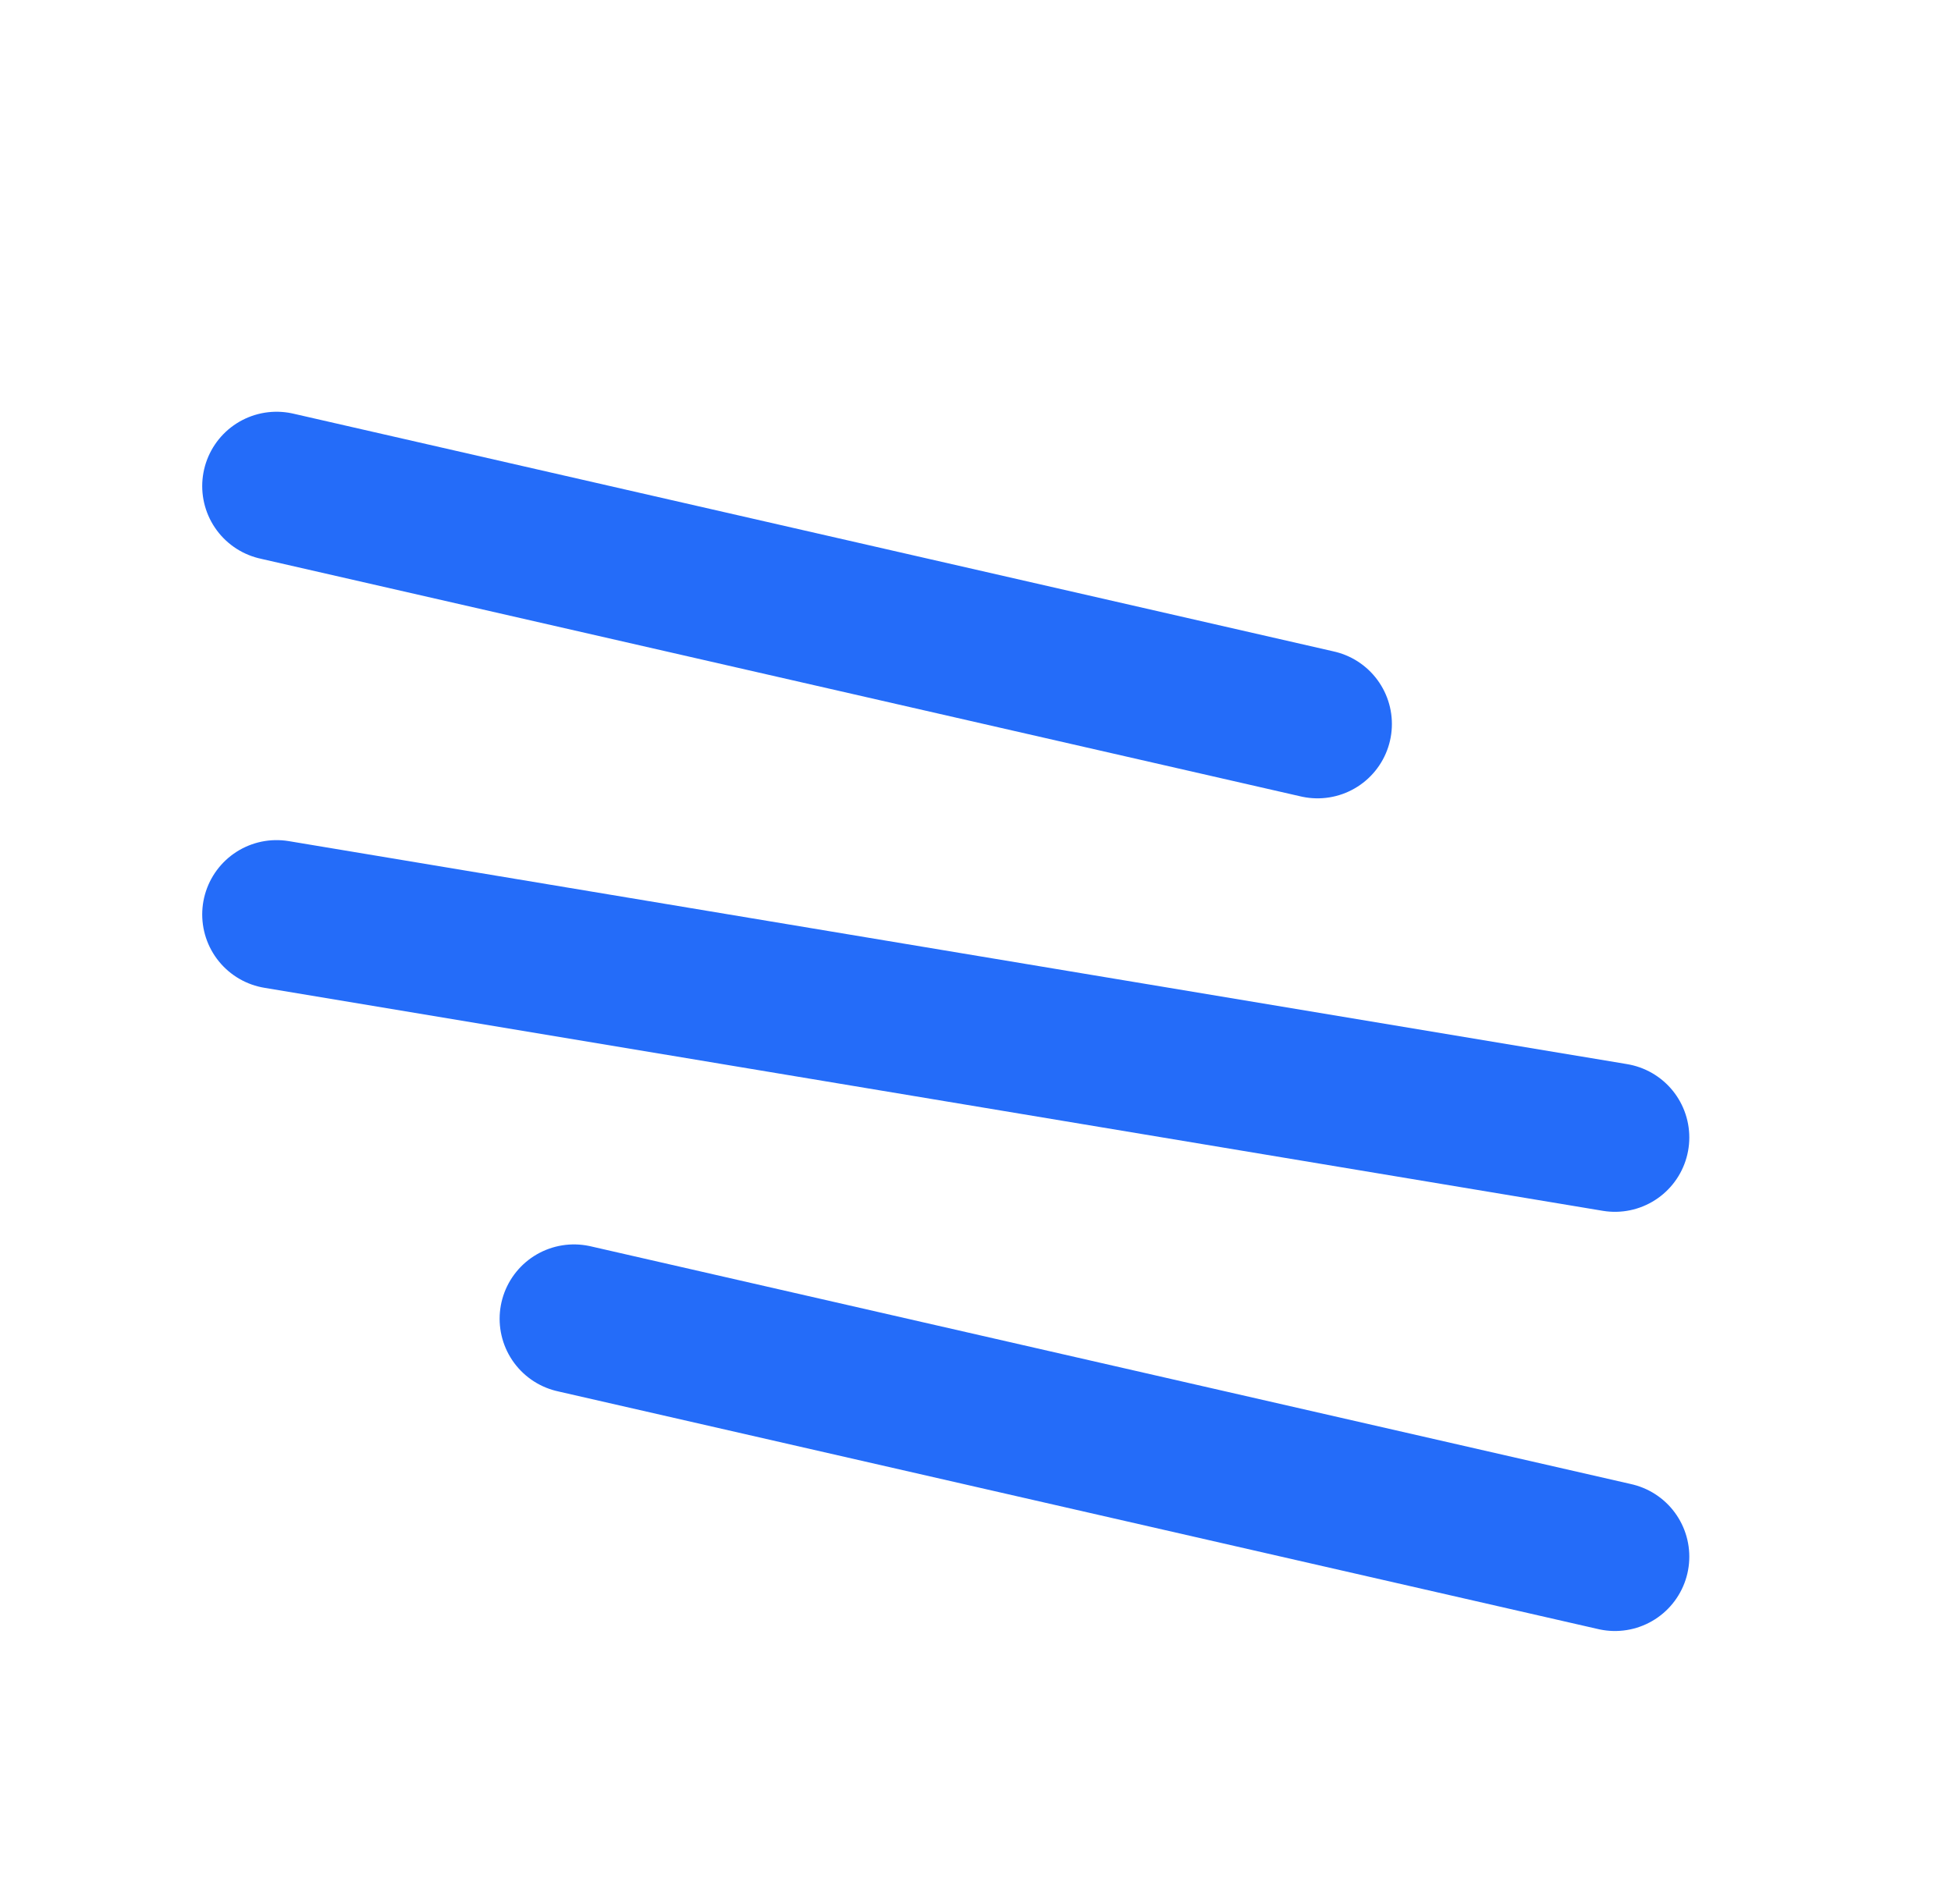
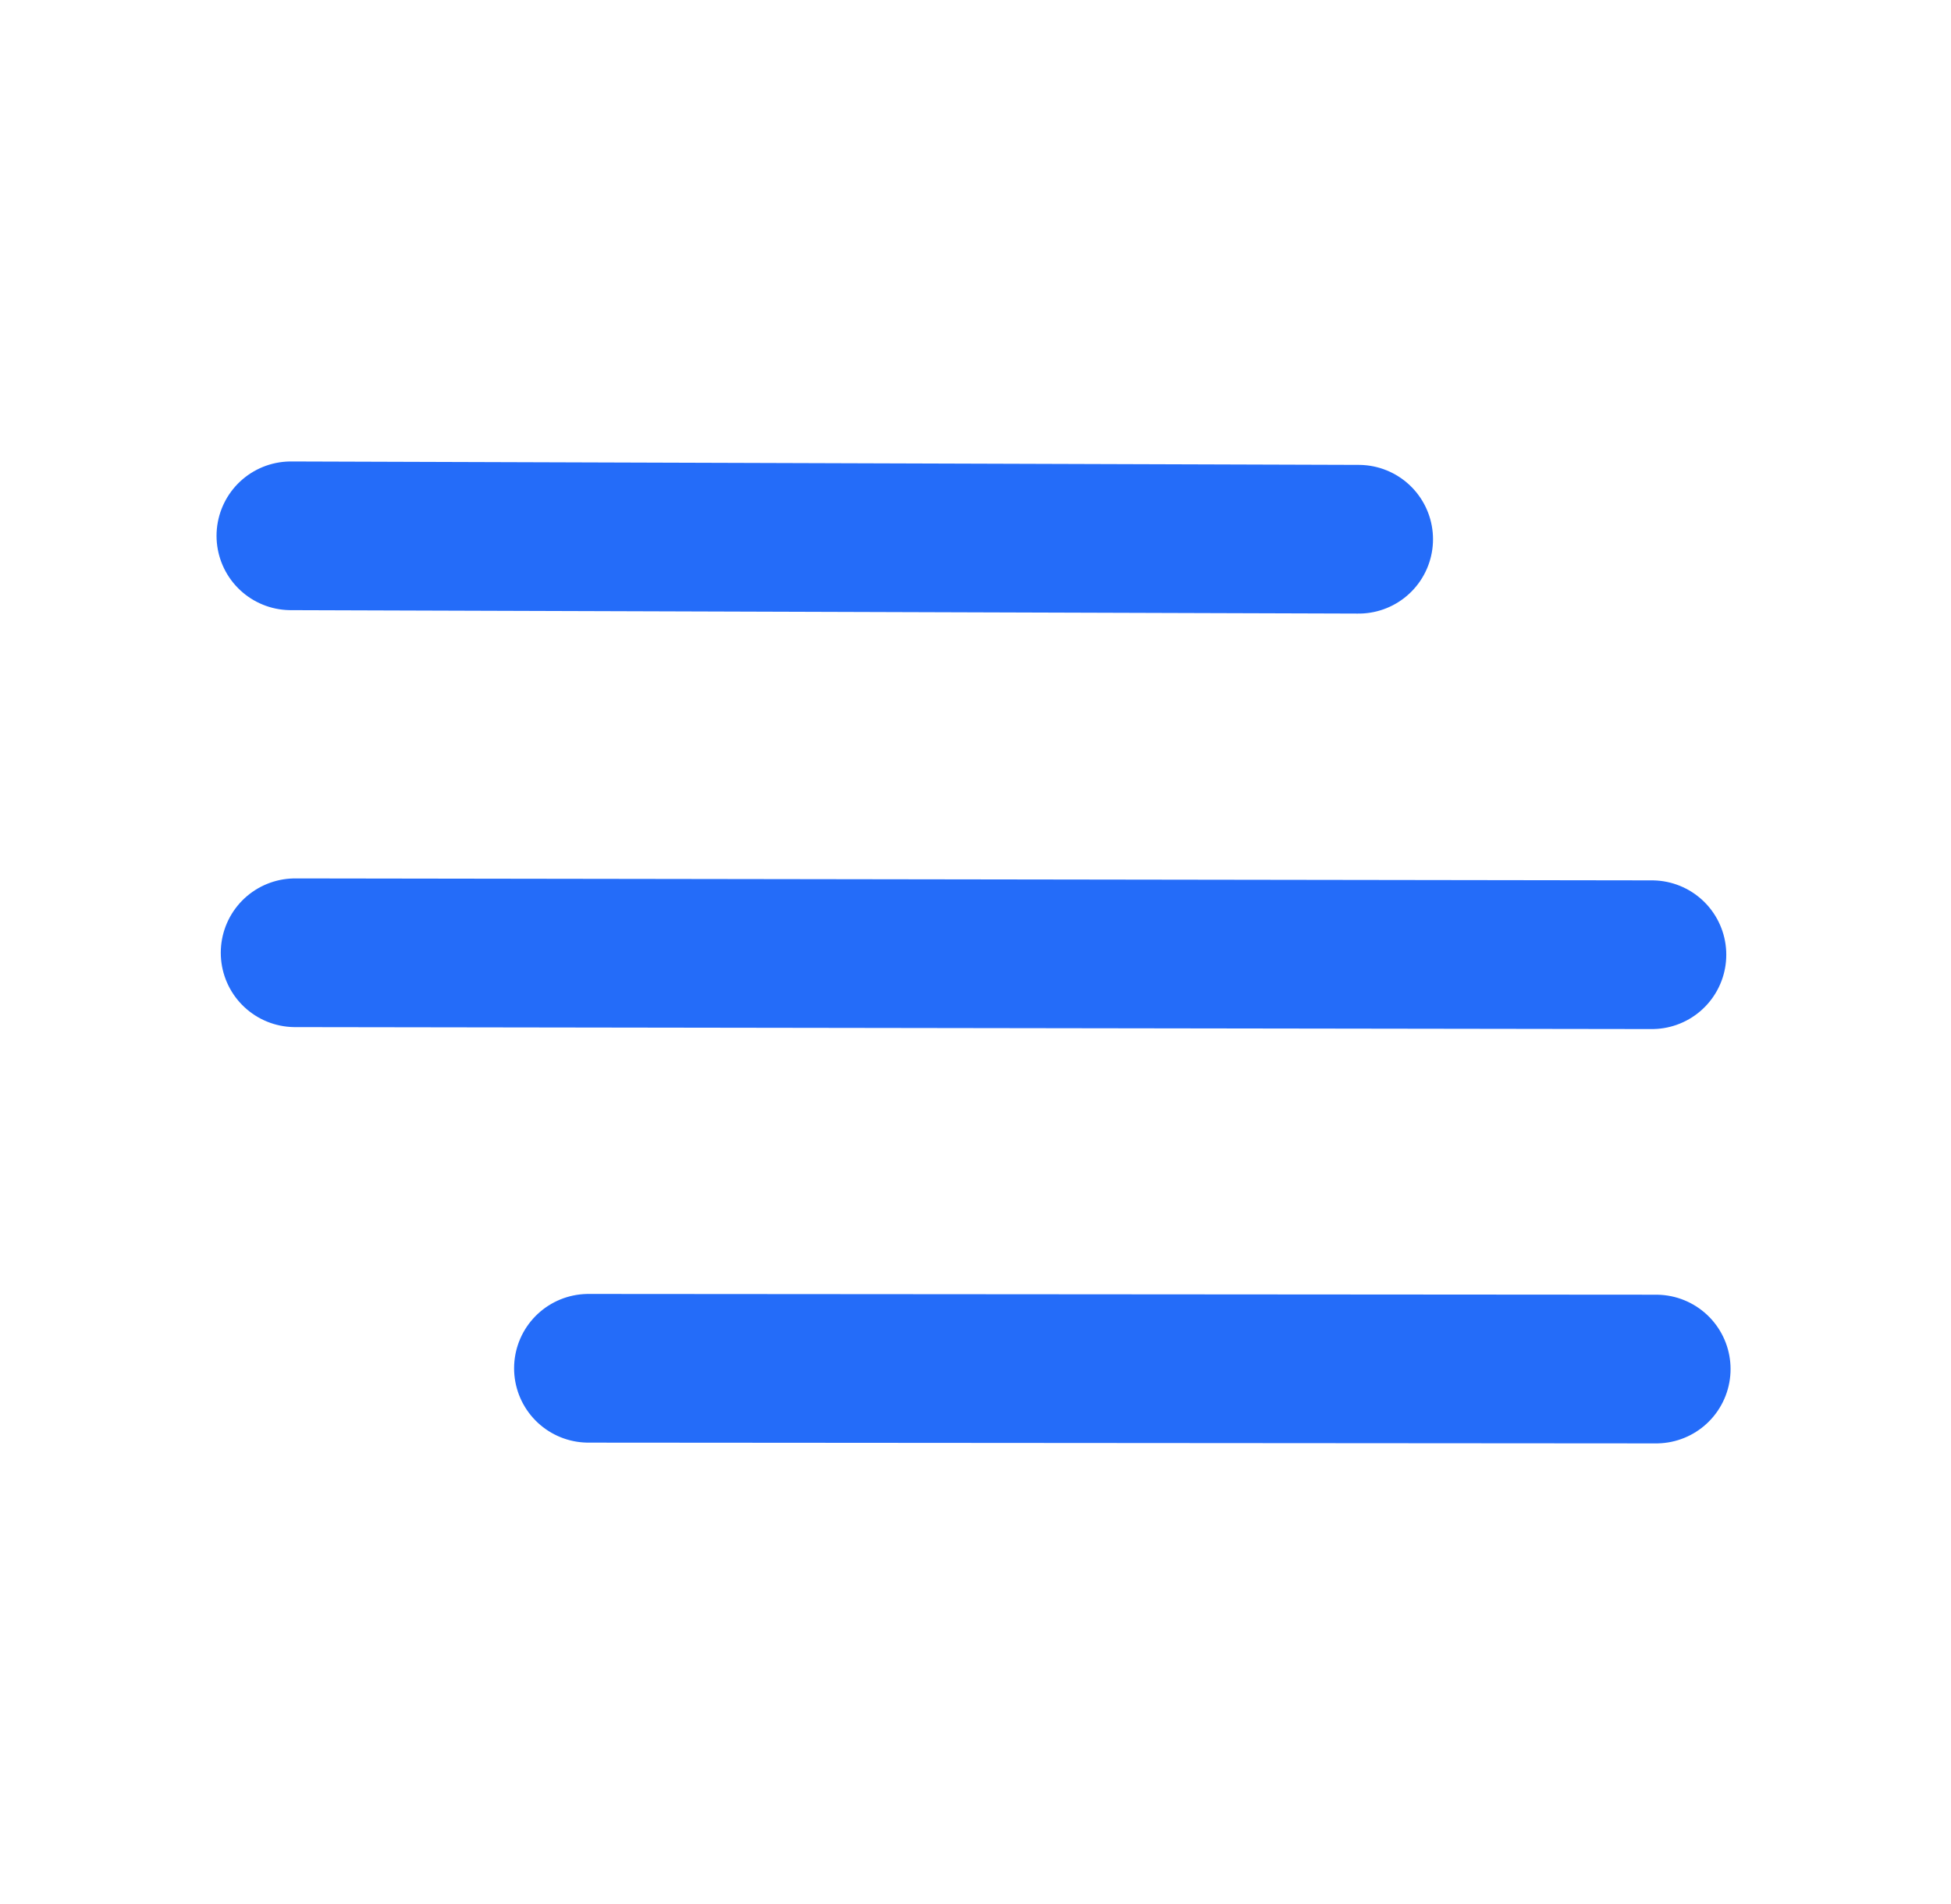
- <svg xmlns="http://www.w3.org/2000/svg" width="41" height="40" viewBox="0 0 41 40" fill="none">
-   <line x1="5.812" y1="19.219" x2="33.938" y2="23.906" stroke="#246CF9" stroke-width="3.125" stroke-linecap="round" />
-   <line x1="12.062" y1="27.716" x2="33.938" y2="32.716" stroke="#246CF9" stroke-width="3.125" stroke-linecap="round" />
-   <line x1="5.812" y1="10.216" x2="27.688" y2="15.216" stroke="#246CF9" stroke-width="3.125" stroke-linecap="round" />
+ <svg xmlns="http://www.w3.org/2000/svg" width="41" height="40" fill="none" version="1.1" viewBox="0 0 41 40">
+   <g stroke="#246cf9" stroke-linecap="round" stroke-width="3.125">
+     <line x1="6.202" x2="34.715" y1="20.024" y2="20.065" />
+     <line x1="12.366" x2="34.805" y1="28.757" y2="28.773" />
+     <line x1="6.113" x2="28.552" y1="11.261" y2="11.333" />
+   </g>
</svg>
